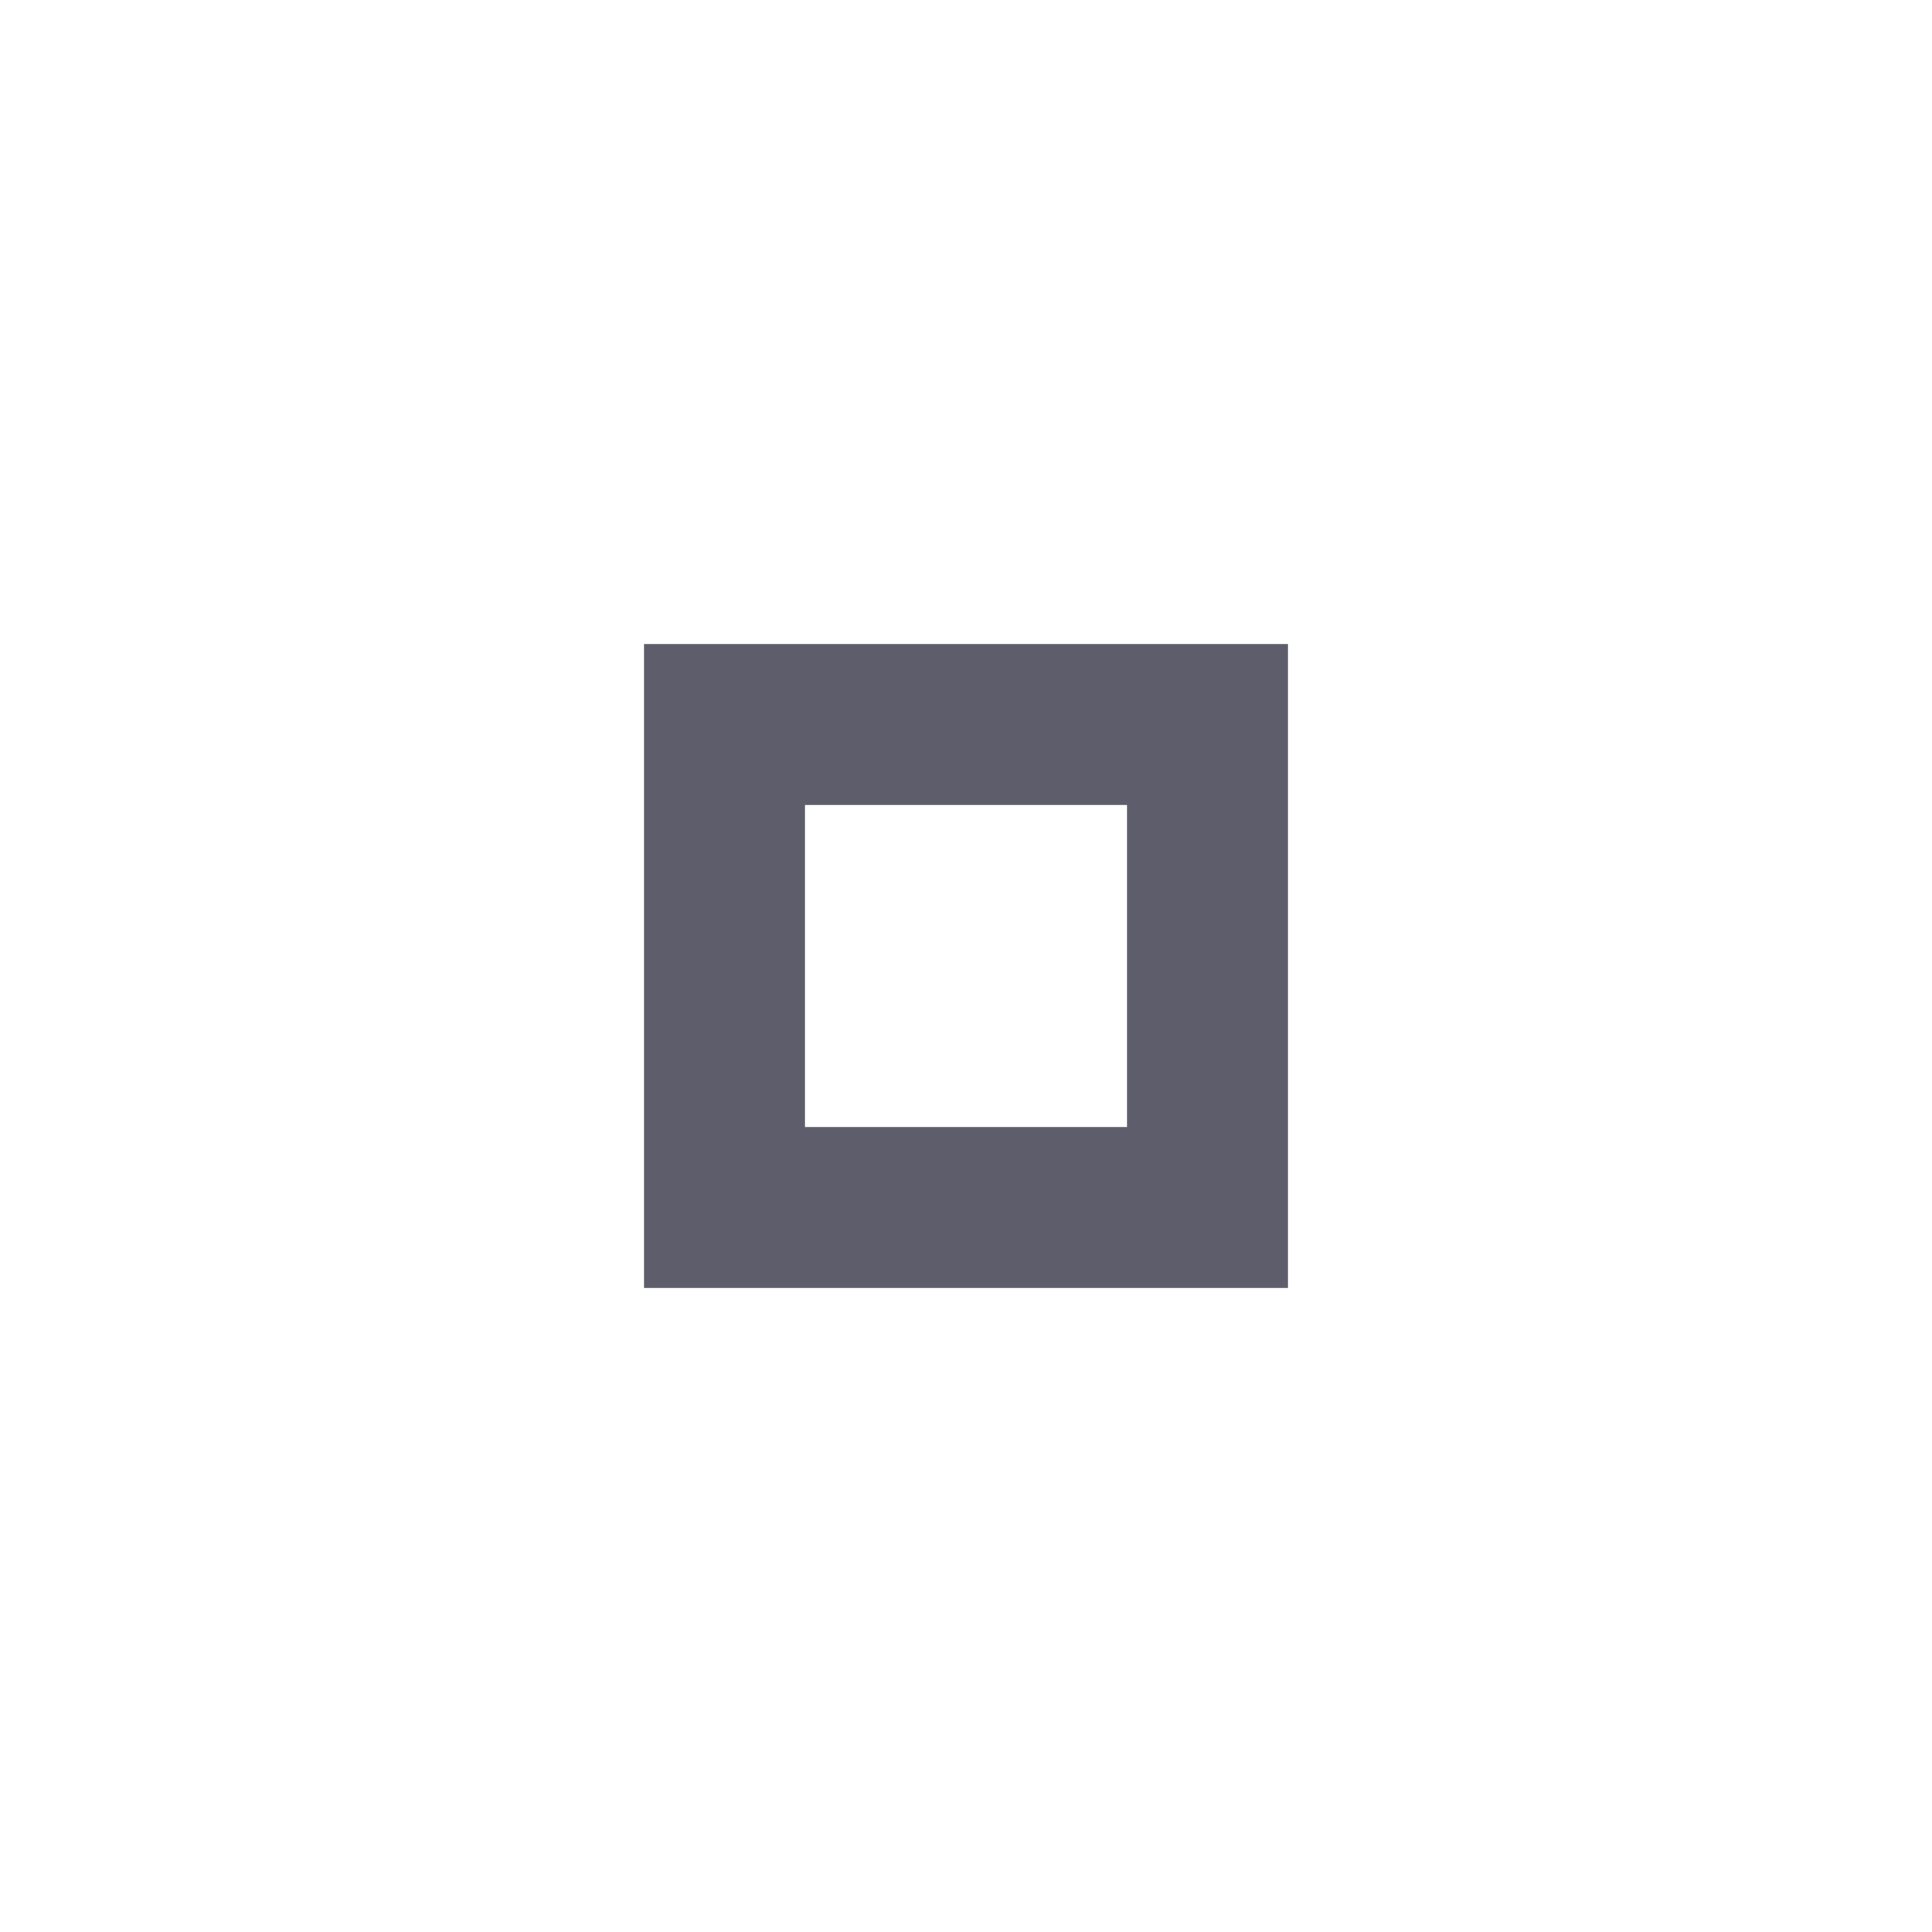
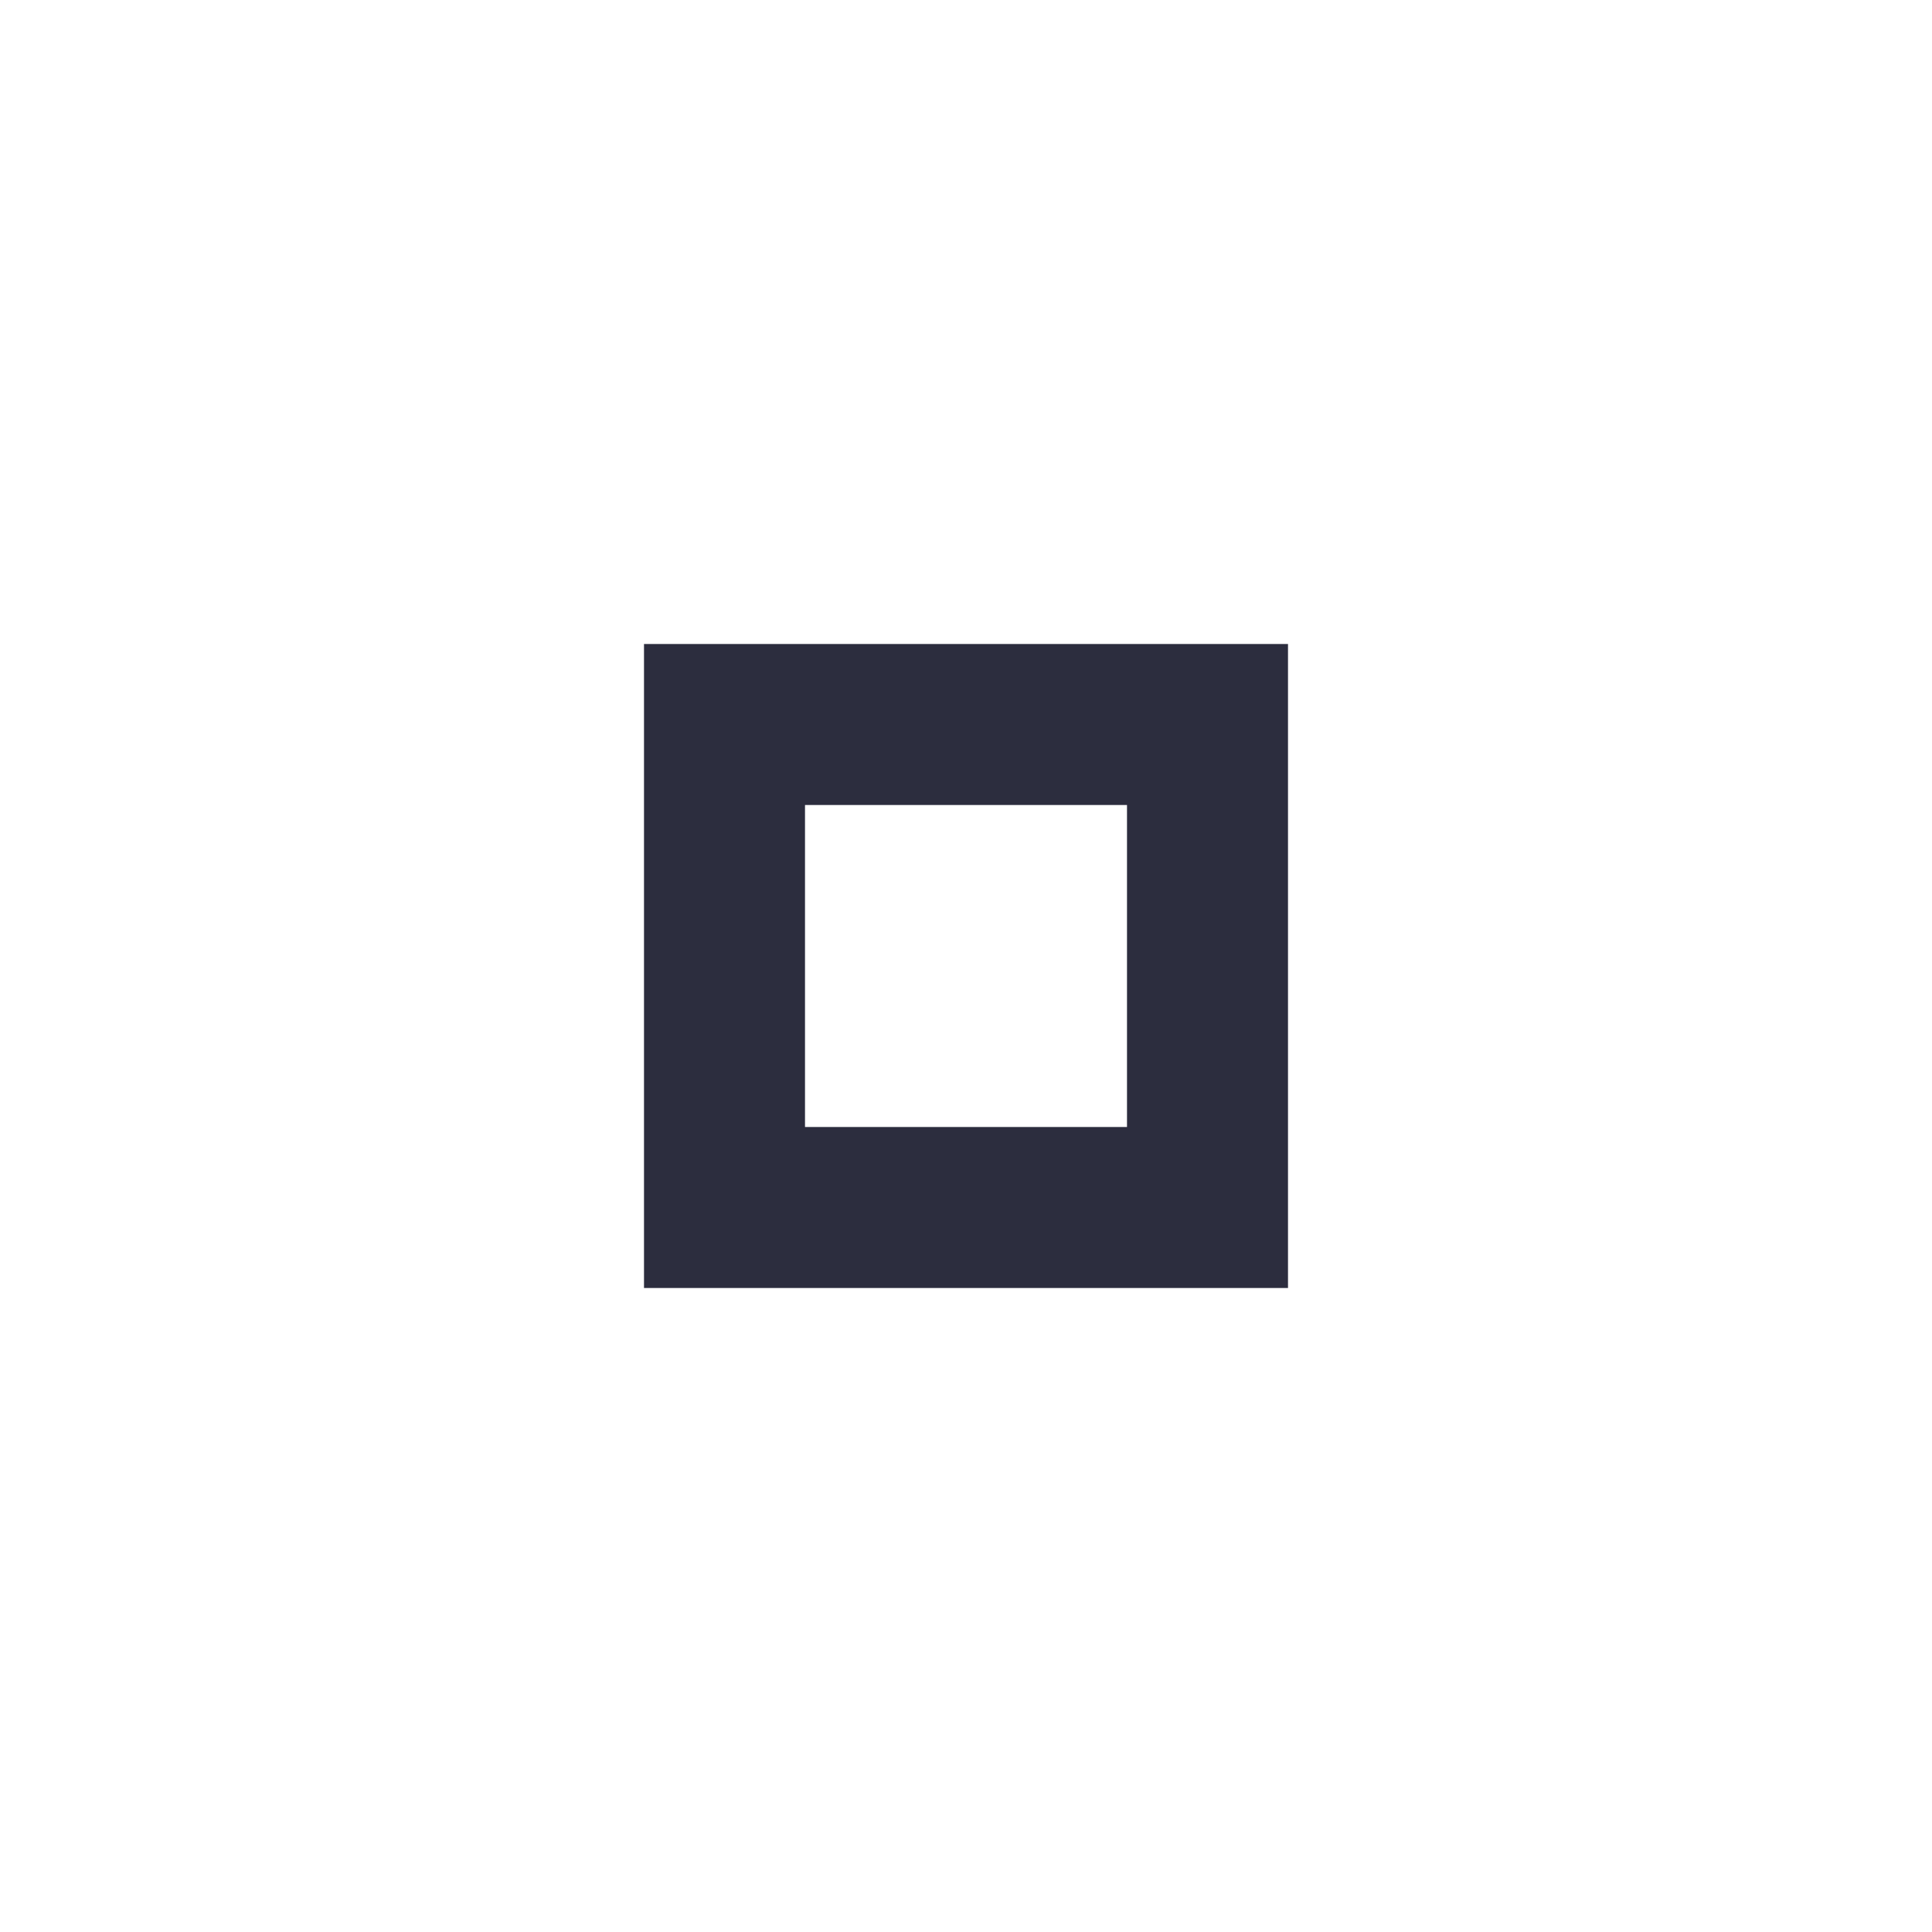
<svg xmlns="http://www.w3.org/2000/svg" version="1.1" x="0px" y="0px" width="24px" height="24px" viewBox="0 0 24 24" xml:space="preserve">
-   <path fill="#5d5d6b" d="M14,14h-4v-4h4V14z M16,8H8v8h8V8z" />
+   <path fill="#2c2d3e" d="M14,14h-4v-4h4V14z M16,8H8v8h8V8z" />
</svg>
